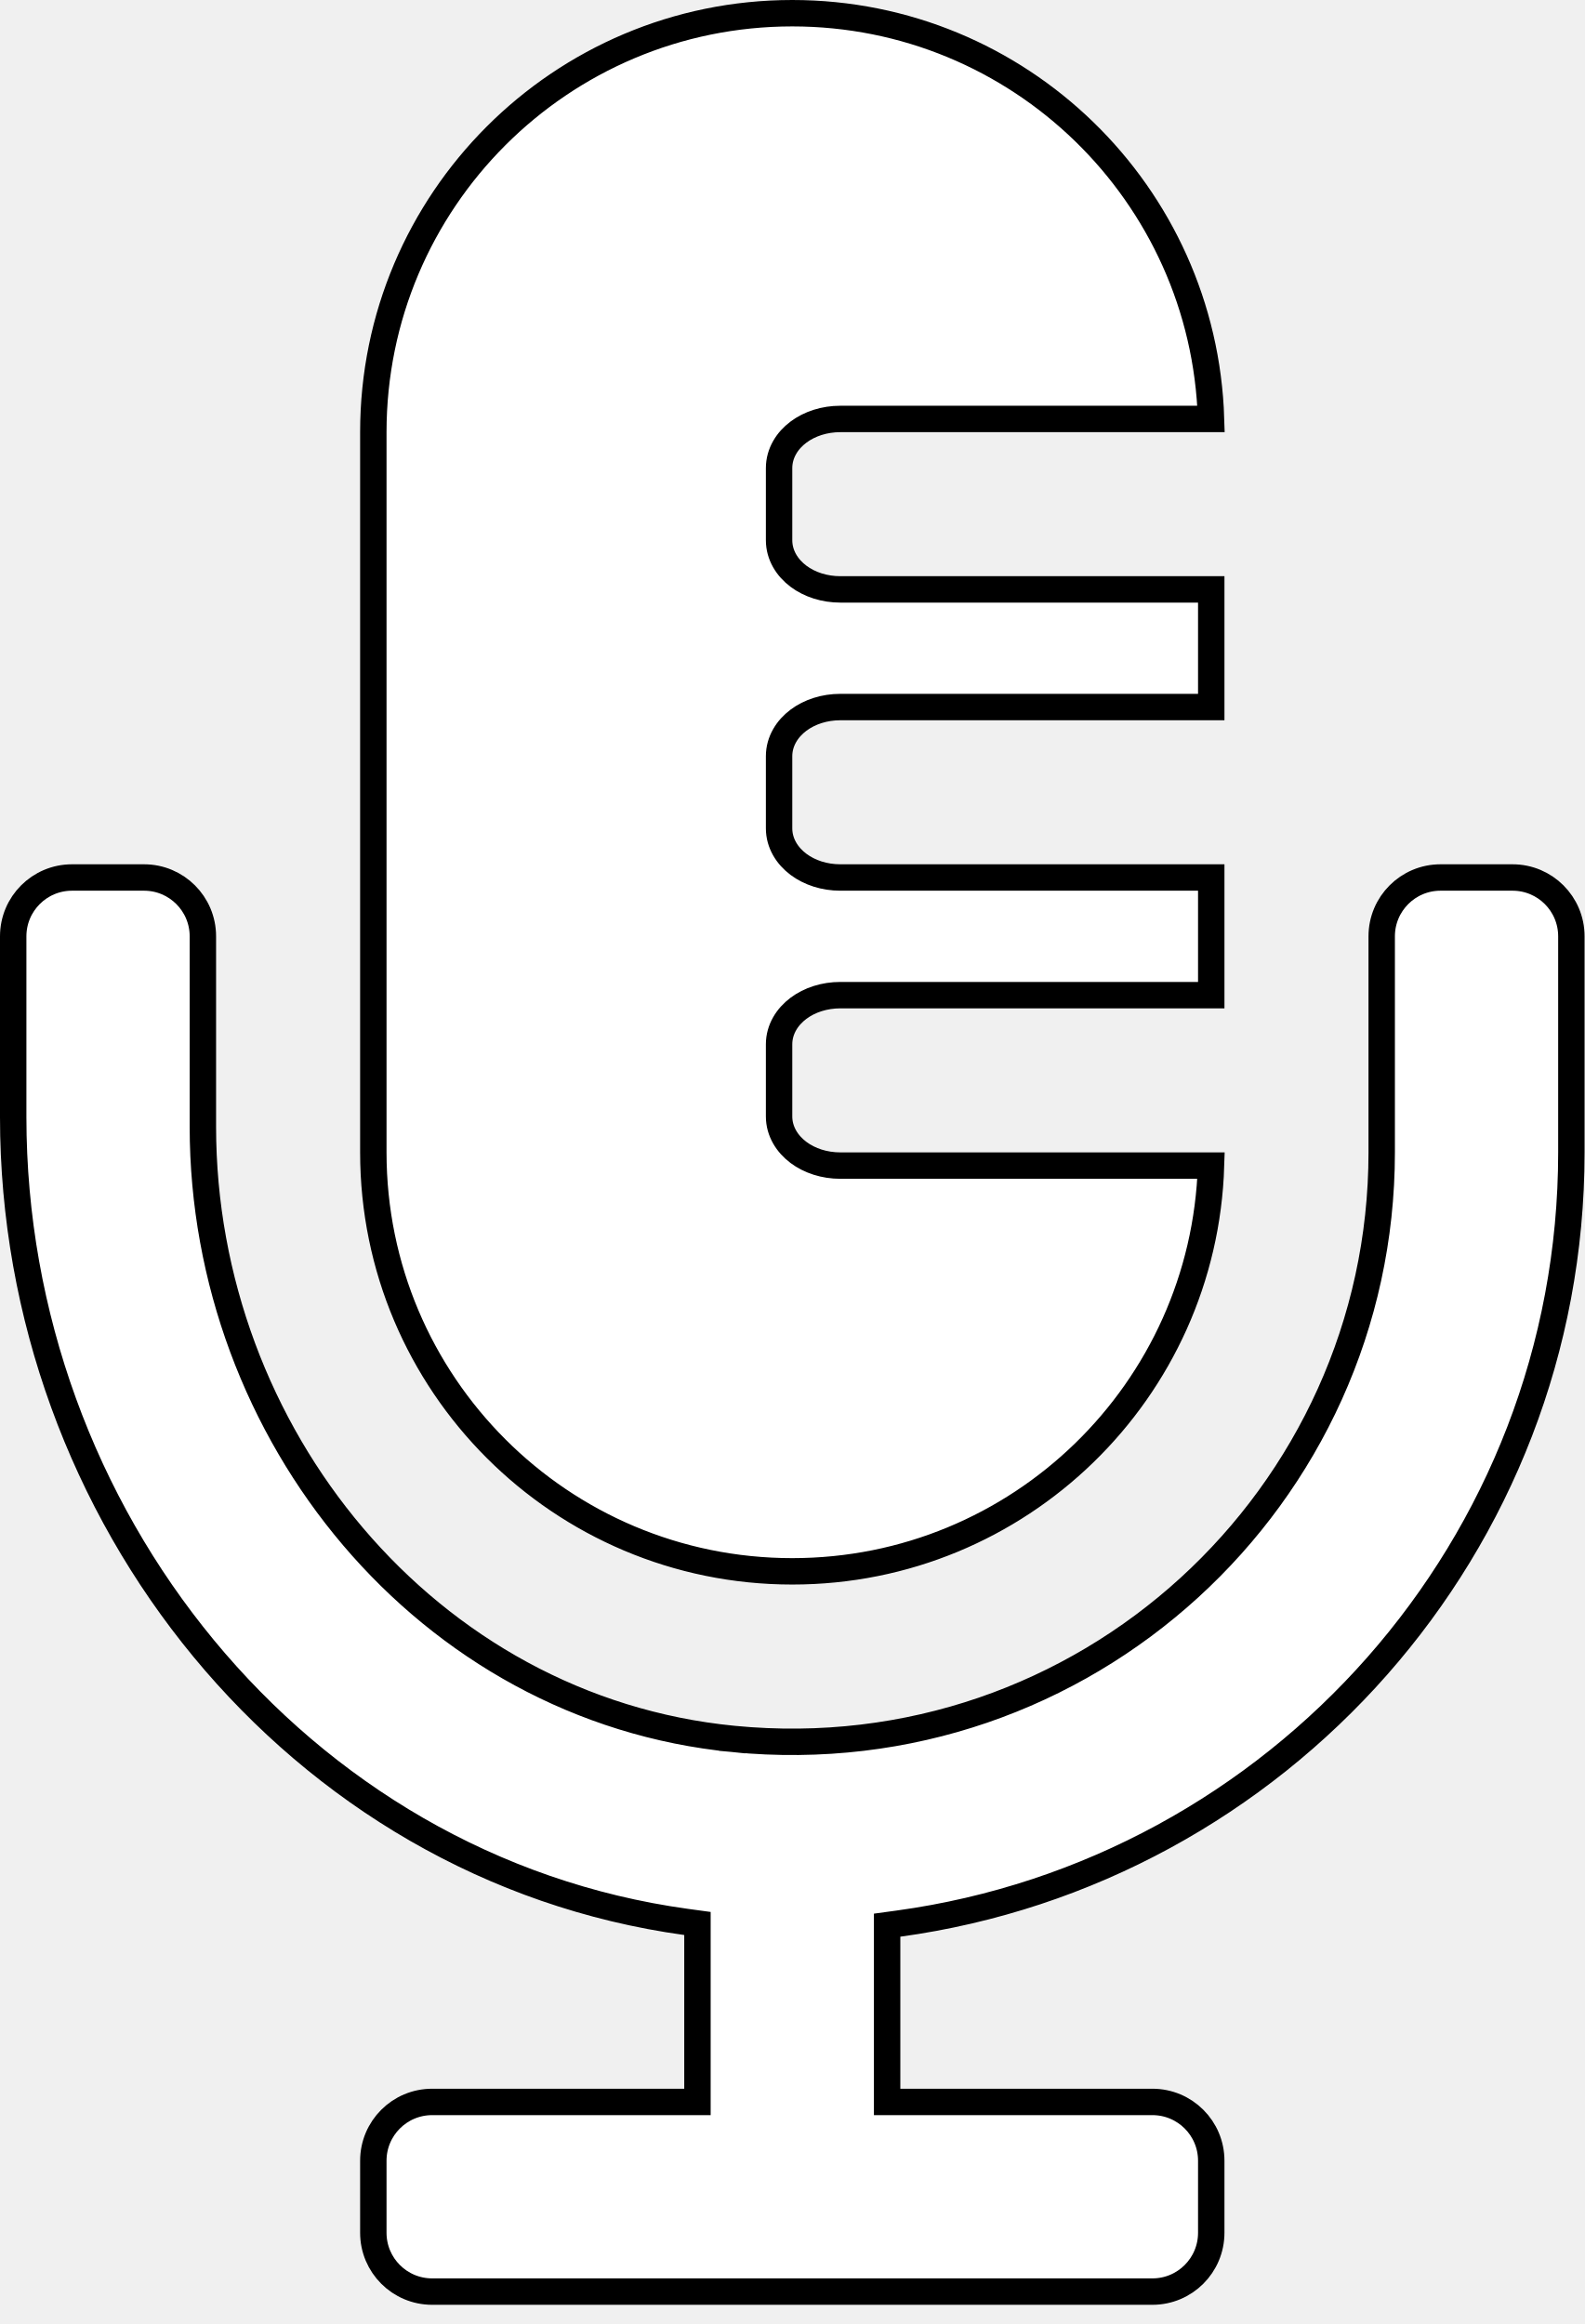
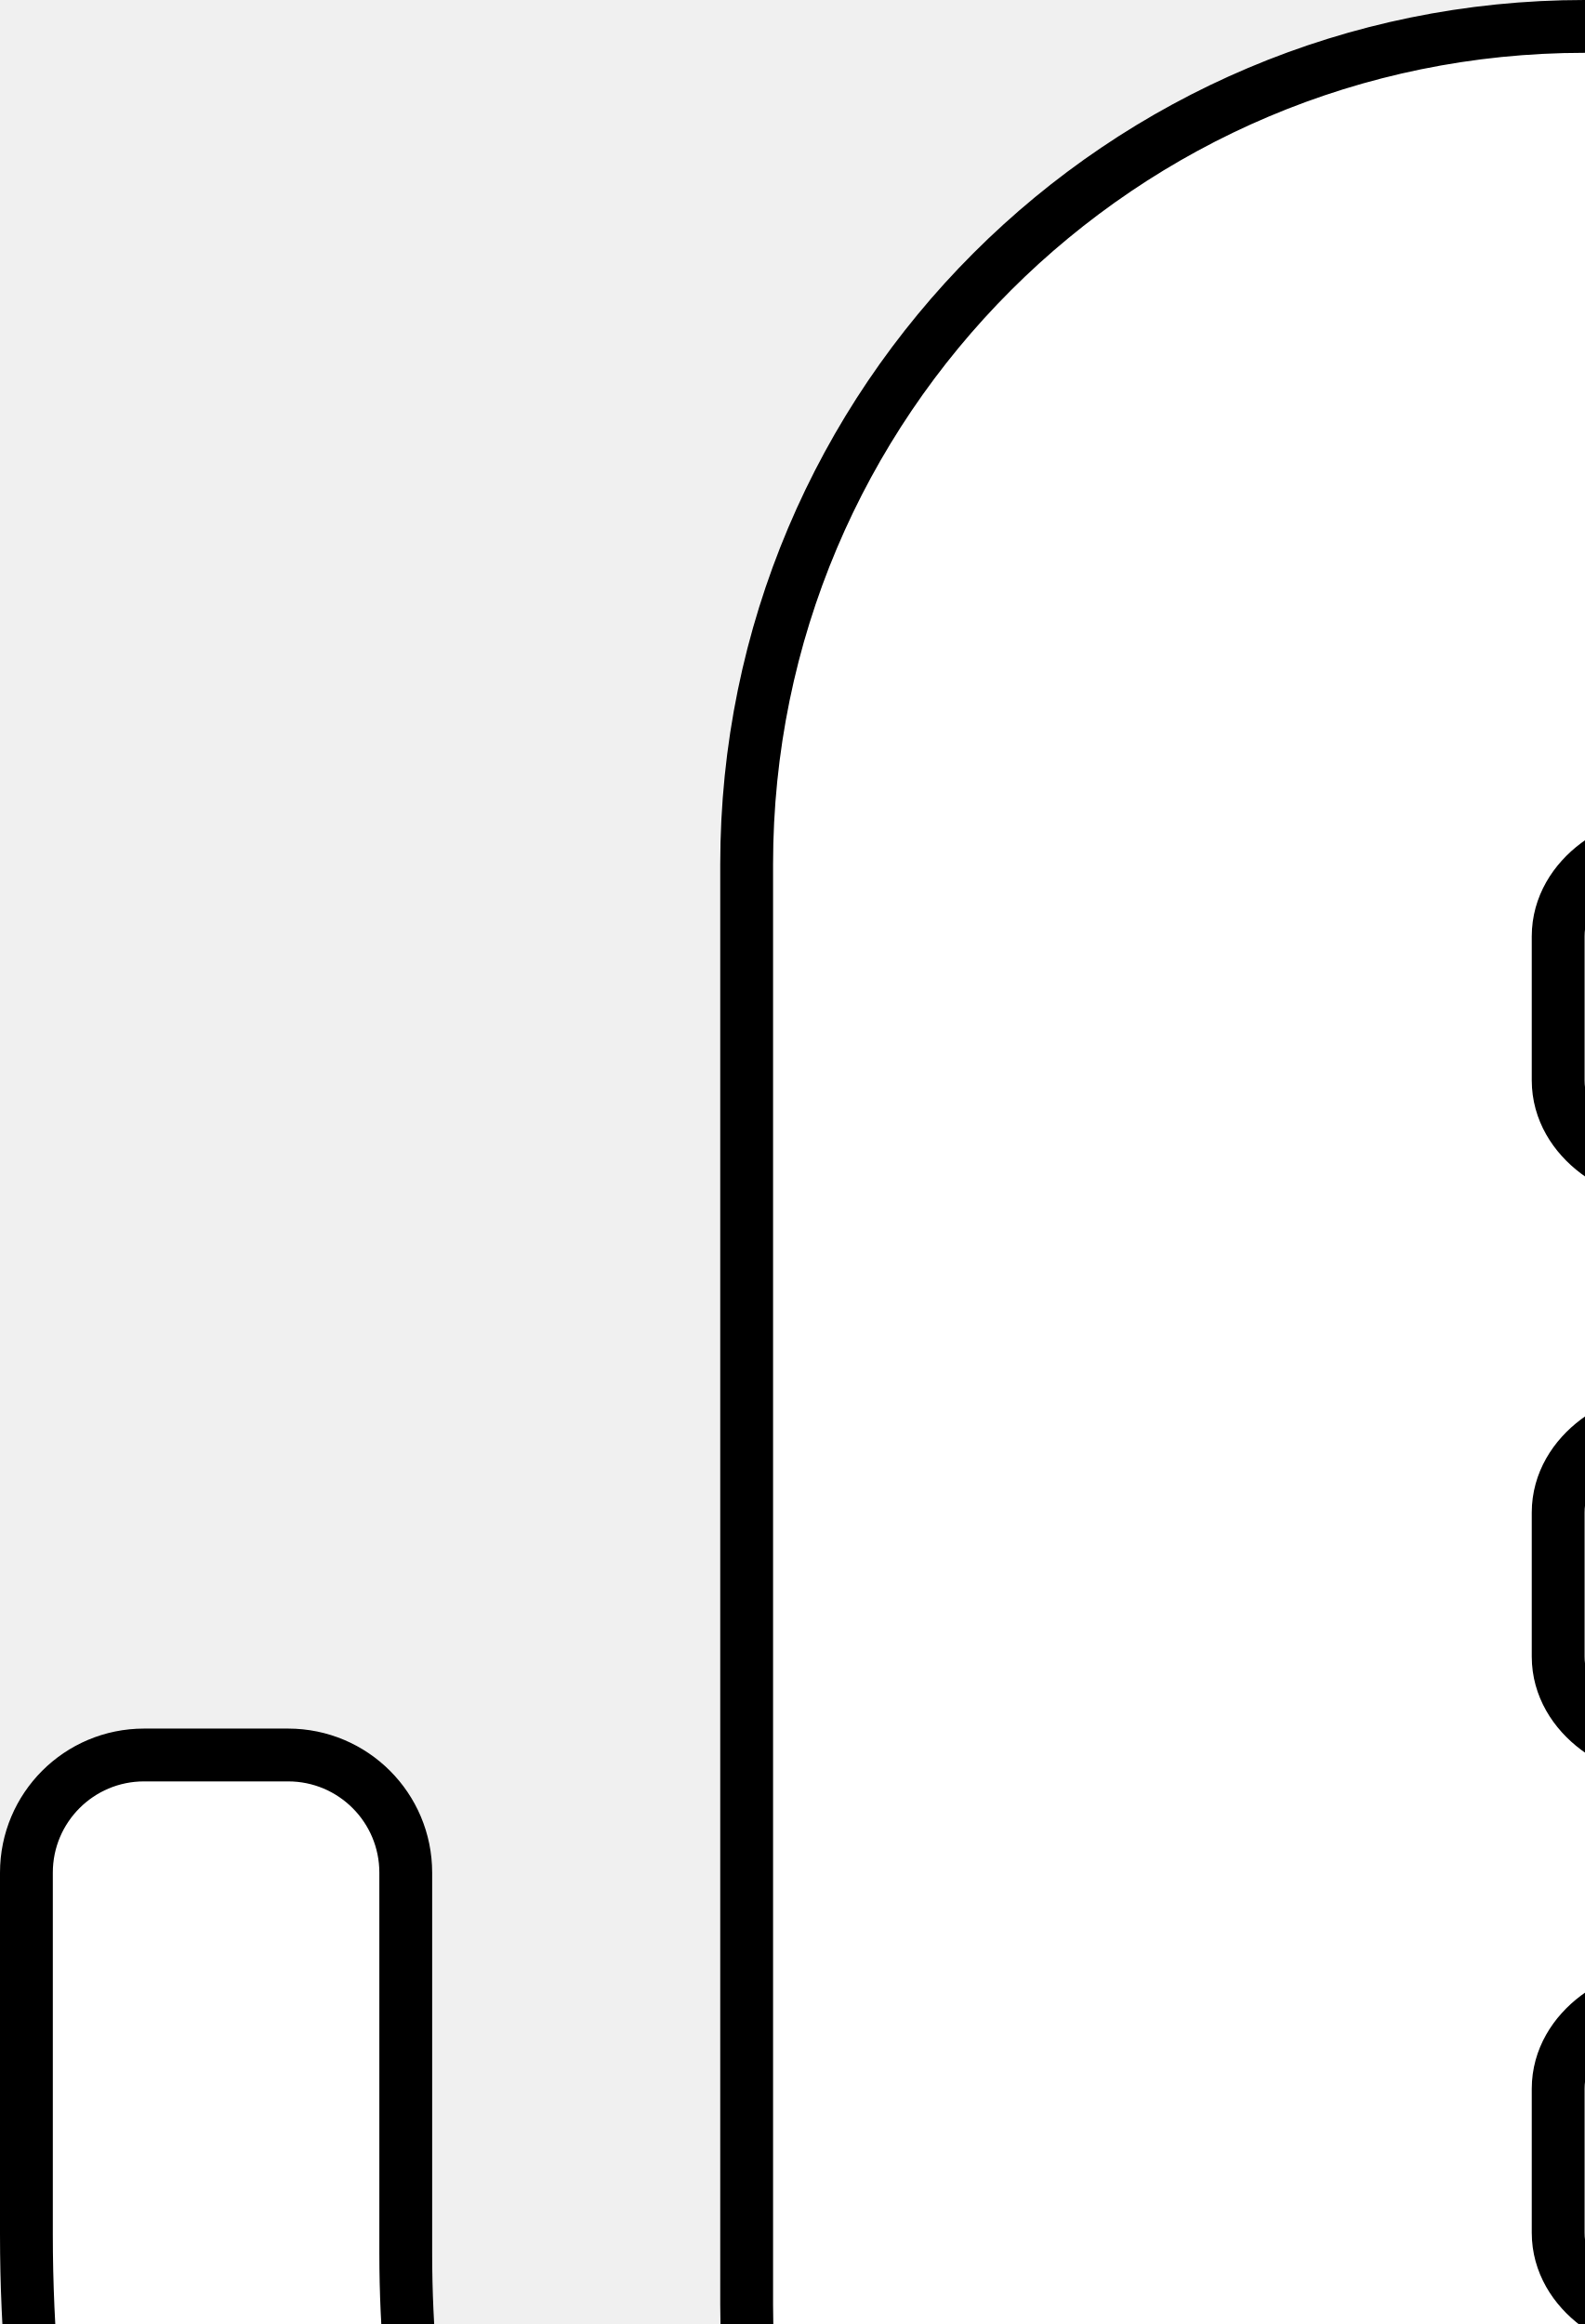
- <svg xmlns="http://www.w3.org/2000/svg" width="60" height="88" viewBox="0 0 60 88" fill="none">
+ <svg xmlns="http://www.w3.org/2000/svg" width="30" height="44" viewBox="0 0 30 44" fill="none">
  <path d="M26.409 73.27V72.834L25.977 72.775C11.243 70.743 0.5 57.354 0.5 42.3V35.455C0.5 34.224 1.497 33.227 2.727 33.227H5.455C6.685 33.227 7.682 34.224 7.682 35.455V42.665C7.682 54.281 16.152 64.712 27.771 65.847L27.82 65.349L27.771 65.847C41.074 67.144 52.318 56.679 52.318 43.636V35.455C52.318 34.224 53.315 33.227 54.545 33.227H57.273C58.503 33.227 59.5 34.224 59.5 35.455V43.636C59.5 58.535 48.389 70.868 34.023 72.839L33.591 72.898V73.335V79.091V79.591H34.091H43.636C44.867 79.591 45.864 80.588 45.864 81.818V84.545C45.864 85.776 44.867 86.773 43.636 86.773H16.364C15.133 86.773 14.136 85.776 14.136 84.545V81.818C14.136 80.588 15.133 79.591 16.364 79.591H25.909H26.409V79.091V73.27ZM45.856 44.136C45.592 52.666 38.594 59.5 30 59.5C21.239 59.5 14.136 52.398 14.136 43.636V16.364C14.136 7.602 21.239 0.5 30 0.5C38.594 0.5 45.592 7.334 45.856 15.864H31.819C31.219 15.864 30.657 16.045 30.233 16.363C29.809 16.68 29.5 17.158 29.5 17.727V20.454C29.5 21.024 29.809 21.501 30.233 21.819C30.657 22.137 31.219 22.318 31.819 22.318H45.864V26.773H31.819C31.219 26.773 30.657 26.954 30.233 27.272C29.809 27.59 29.5 28.067 29.5 28.636V31.364C29.5 31.933 29.809 32.41 30.233 32.728C30.657 33.046 31.219 33.227 31.819 33.227H45.864V37.682H31.819C31.219 37.682 30.657 37.863 30.233 38.181C29.809 38.499 29.5 38.976 29.5 39.545V42.273C29.5 42.842 29.809 43.319 30.233 43.637C30.657 43.955 31.219 44.136 31.819 44.136H45.856Z" fill="white" stroke="black" />
</svg>
